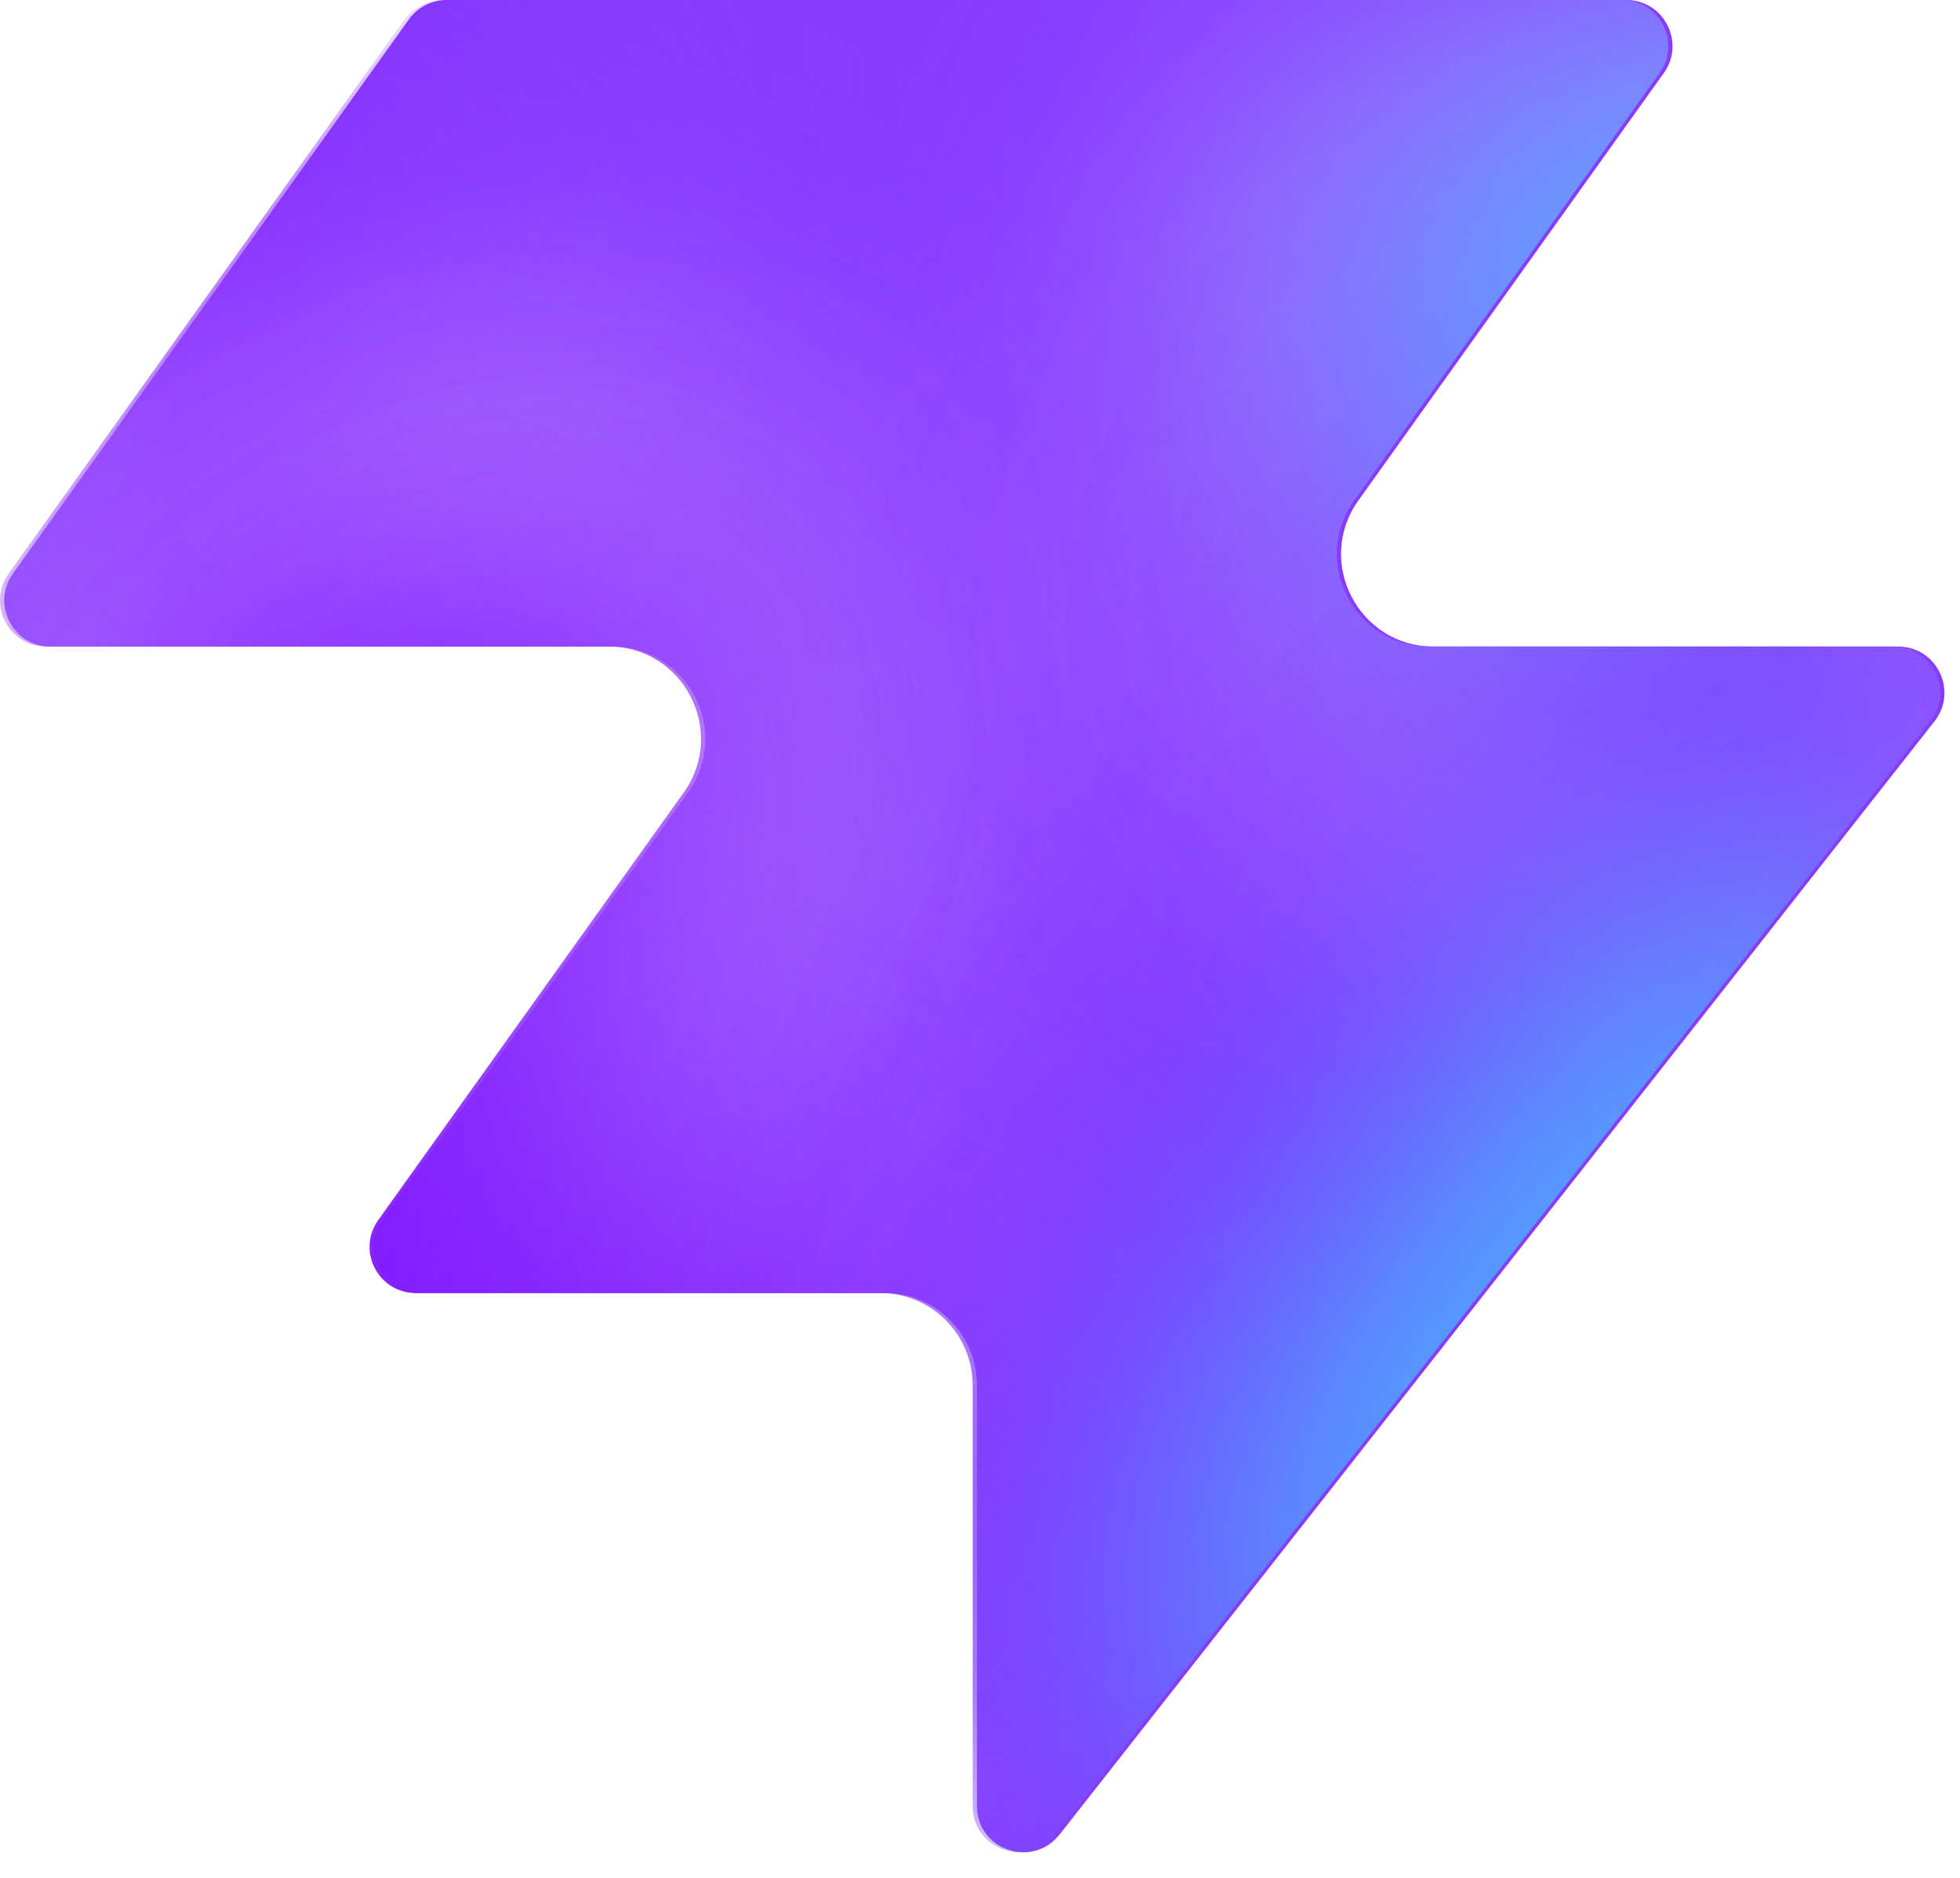
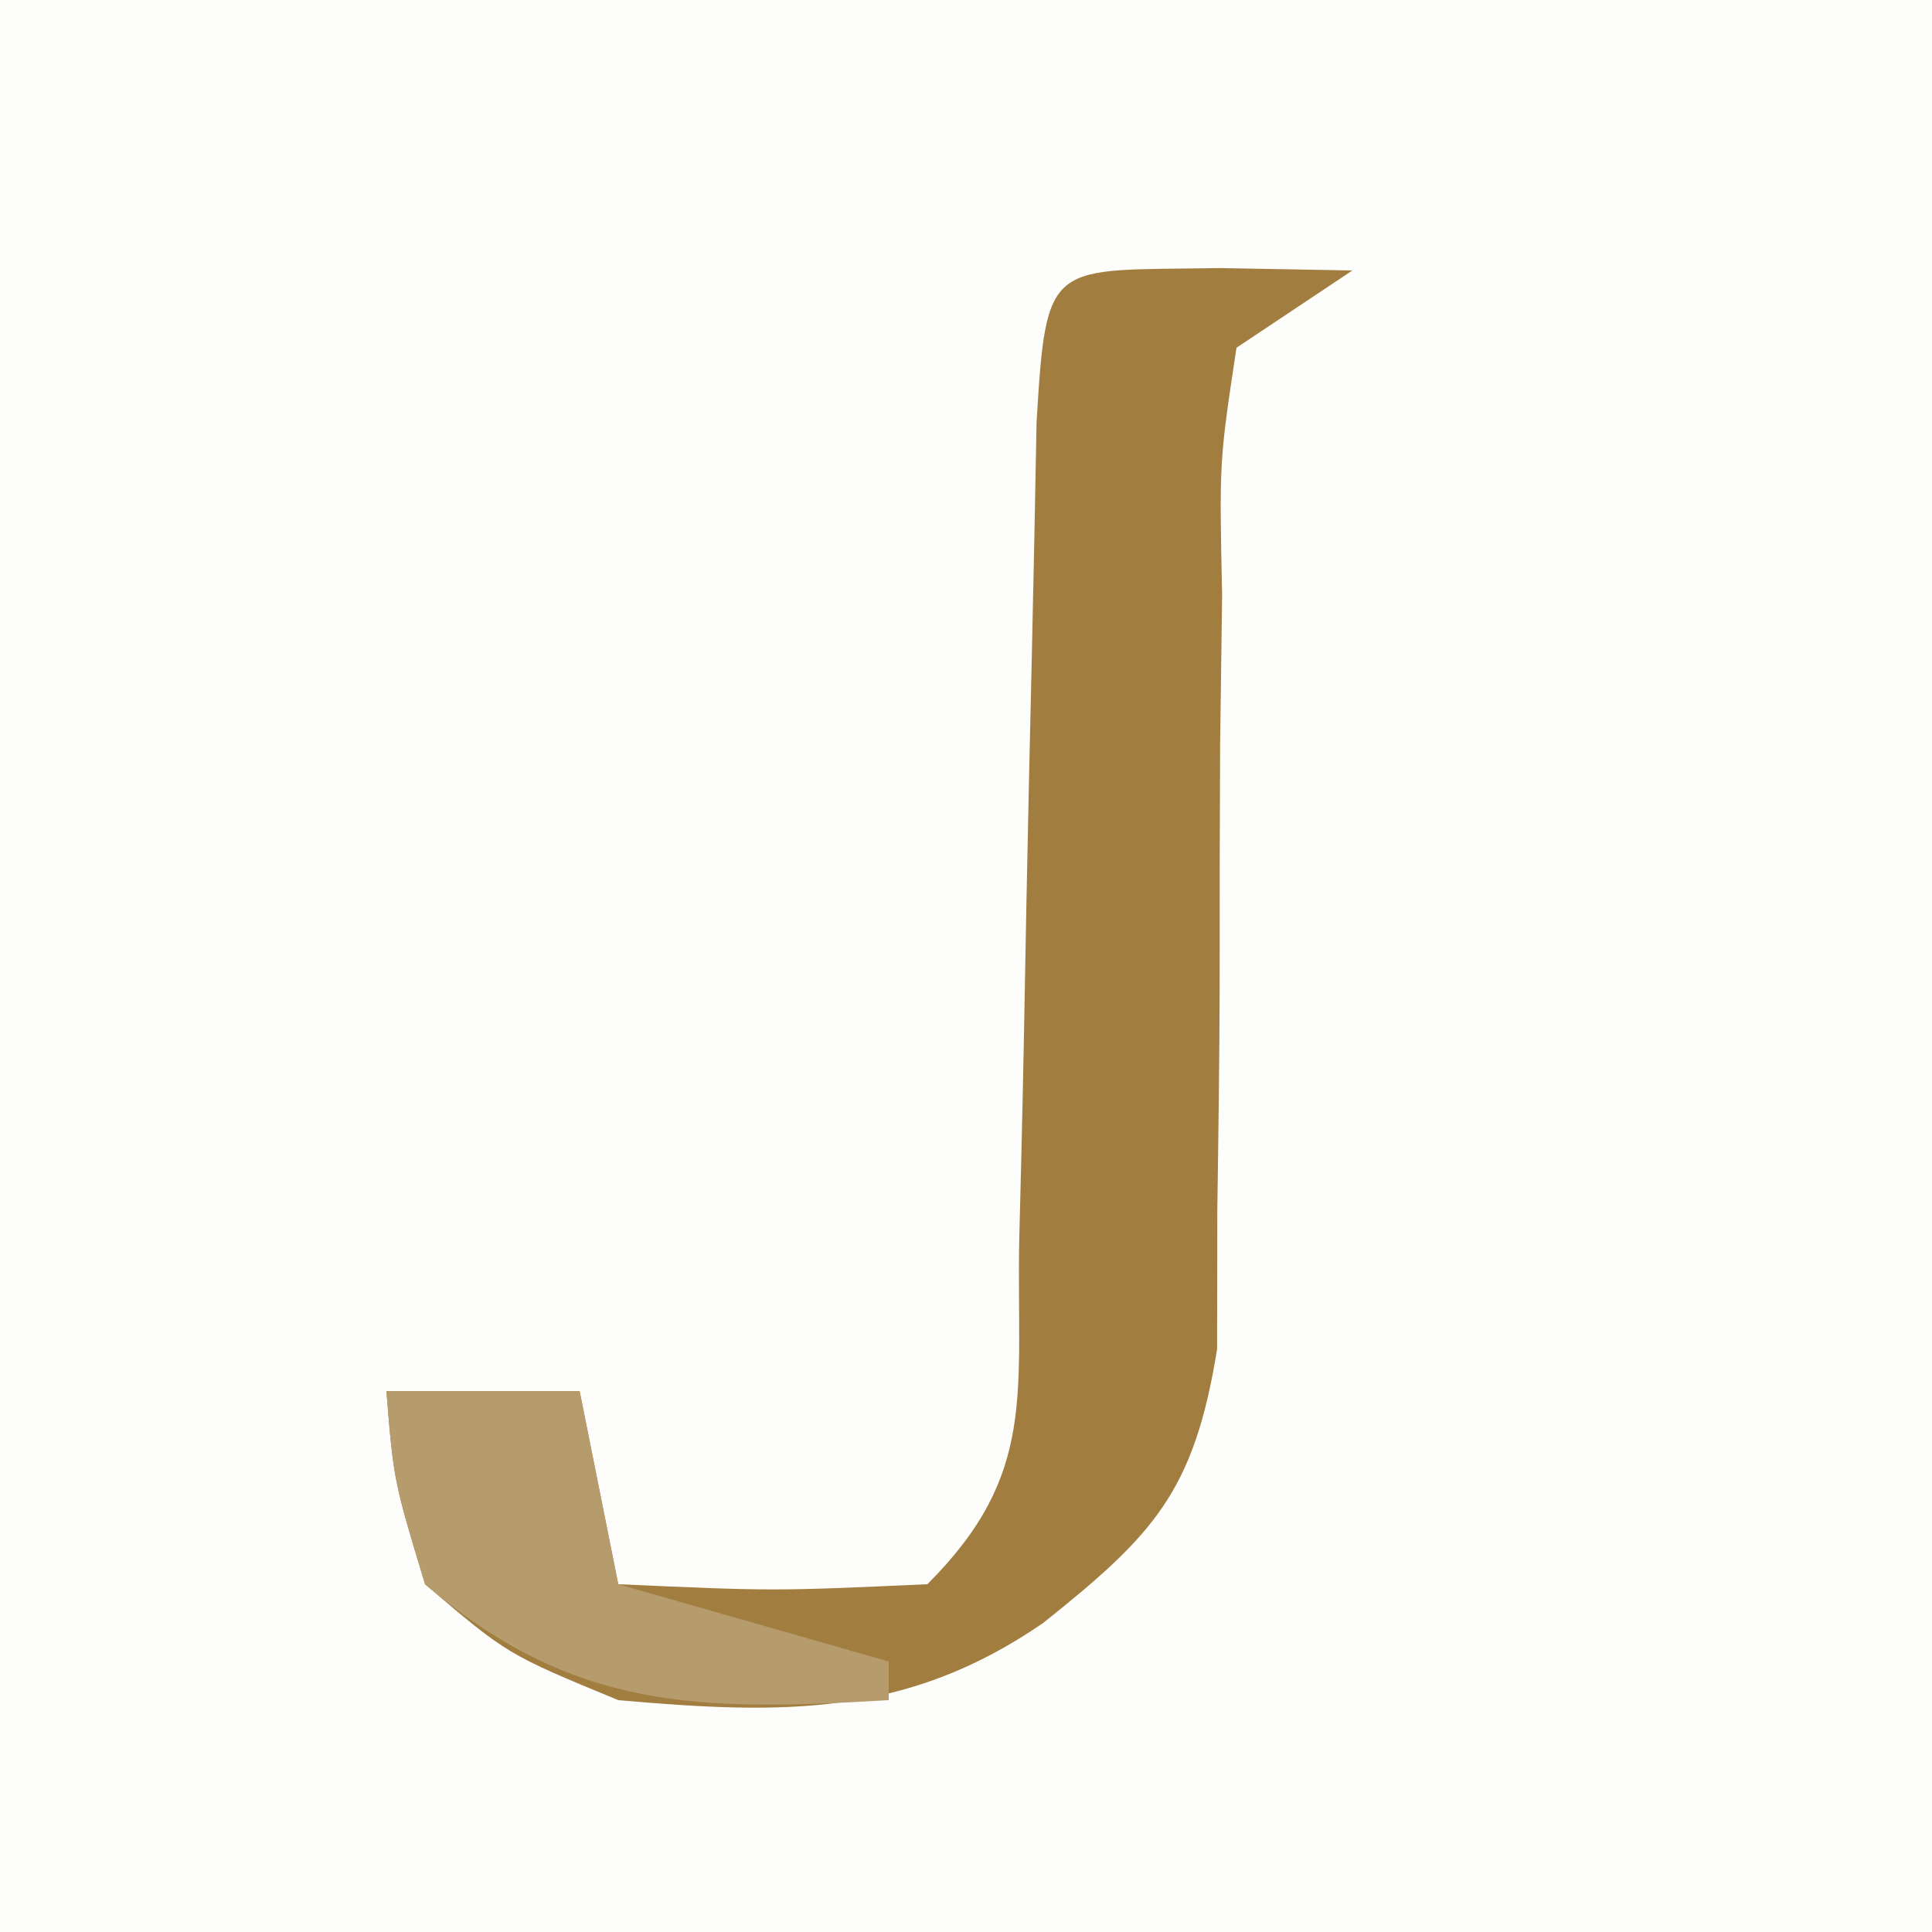
- <svg xmlns="http://www.w3.org/2000/svg" width="48" height="46" fill="none" viewBox="0 0 48 46">
-   <path fill="#863bff" d="M25.946 44.938c-.664.845-2.021.375-2.021-.698V33.937a2.26 2.26 0 0 0-2.262-2.262H10.287c-.92 0-1.456-1.04-.92-1.788l7.48-10.471c1.07-1.497 0-3.578-1.842-3.578H1.237c-.92 0-1.456-1.04-.92-1.788L10.013.474c.214-.297.556-.474.92-.474h28.894c.92 0 1.456 1.04.92 1.788l-7.48 10.471c-1.07 1.498 0 3.579 1.842 3.579h11.377c.943 0 1.473 1.088.89 1.83L25.947 44.94z" style="fill:#863bff;fill:color(display-p3 .525 .23 1);fill-opacity:1" />
-   <mask id="a" width="48" height="46" x="0" y="0" maskUnits="userSpaceOnUse" style="mask-type:alpha">
-     <path fill="#000" d="M25.842 44.938c-.664.844-2.021.375-2.021-.698V33.937a2.26 2.26 0 0 0-2.262-2.262H10.183c-.92 0-1.456-1.04-.92-1.788l7.48-10.471c1.07-1.498 0-3.579-1.842-3.579H1.133c-.92 0-1.456-1.04-.92-1.787L9.91.473c.214-.297.556-.474.92-.474h28.894c.92 0 1.456 1.04.92 1.788l-7.48 10.471c-1.07 1.498 0 3.578 1.842 3.578h11.377c.943 0 1.473 1.088.89 1.832L25.843 44.94z" style="fill:#000;fill-opacity:1" />
-   </mask>
-   <g mask="url(#a)">
-     <g filter="url(#b)">
-       <ellipse cx="5.508" cy="14.704" fill="#ede6ff" rx="5.508" ry="14.704" style="fill:#ede6ff;fill:color(display-p3 .927 .903 1);fill-opacity:1" transform="matrix(.00324 1 1 -.00324 -4.47 31.516)" />
-     </g>
-     <g filter="url(#c)">
-       <ellipse cx="10.399" cy="29.851" fill="#ede6ff" rx="10.399" ry="29.851" style="fill:#ede6ff;fill:color(display-p3 .927 .903 1);fill-opacity:1" transform="matrix(.00324 1 1 -.00324 -39.328 7.883)" />
-     </g>
-     <g filter="url(#d)">
-       <ellipse cx="5.508" cy="30.487" fill="#7e14ff" rx="5.508" ry="30.487" style="fill:#7e14ff;fill:color(display-p3 .492 .077 1);fill-opacity:1" transform="rotate(89.814 -25.913 -14.639)scale(1 -1)" />
-     </g>
-     <g filter="url(#e)">
-       <ellipse cx="5.508" cy="30.599" fill="#7e14ff" rx="5.508" ry="30.599" style="fill:#7e14ff;fill:color(display-p3 .492 .077 1);fill-opacity:1" transform="rotate(89.814 -32.644 -3.334)scale(1 -1)" />
-     </g>
-     <g filter="url(#f)">
-       <ellipse cx="5.508" cy="30.599" fill="#7e14ff" rx="5.508" ry="30.599" style="fill:#7e14ff;fill:color(display-p3 .492 .077 1);fill-opacity:1" transform="matrix(.00324 1 1 -.00324 -34.34 30.47)" />
-     </g>
-     <g filter="url(#g)">
-       <ellipse cx="14.072" cy="22.078" fill="#ede6ff" rx="14.072" ry="22.078" style="fill:#ede6ff;fill:color(display-p3 .927 .903 1);fill-opacity:1" transform="rotate(93.35 24.506 48.493)scale(-1 1)" />
-     </g>
-     <g filter="url(#h)">
-       <ellipse cx="3.47" cy="21.501" fill="#7e14ff" rx="3.47" ry="21.501" style="fill:#7e14ff;fill:color(display-p3 .492 .077 1);fill-opacity:1" transform="rotate(89.009 28.708 47.59)scale(-1 1)" />
-     </g>
-     <g filter="url(#i)">
-       <ellipse cx="3.47" cy="21.501" fill="#7e14ff" rx="3.47" ry="21.501" style="fill:#7e14ff;fill:color(display-p3 .492 .077 1);fill-opacity:1" transform="rotate(89.009 28.708 47.59)scale(-1 1)" />
-     </g>
-     <g filter="url(#j)">
-       <ellipse cx=".387" cy="8.972" fill="#7e14ff" rx="4.407" ry="29.108" style="fill:#7e14ff;fill:color(display-p3 .492 .077 1);fill-opacity:1" transform="rotate(39.51 .387 8.972)" />
-     </g>
-     <g filter="url(#k)">
-       <ellipse cx="47.523" cy="-6.092" fill="#7e14ff" rx="4.407" ry="29.108" style="fill:#7e14ff;fill:color(display-p3 .492 .077 1);fill-opacity:1" transform="rotate(37.892 47.523 -6.092)" />
-     </g>
-     <g filter="url(#l)">
-       <ellipse cx="41.412" cy="6.333" fill="#47bfff" rx="5.971" ry="9.665" style="fill:#47bfff;fill:color(display-p3 .28 .748 1);fill-opacity:1" transform="rotate(37.892 41.412 6.333)" />
-     </g>
-     <g filter="url(#m)">
-       <ellipse cx="-1.879" cy="38.332" fill="#7e14ff" rx="4.407" ry="29.108" style="fill:#7e14ff;fill:color(display-p3 .492 .077 1);fill-opacity:1" transform="rotate(37.892 -1.88 38.332)" />
-     </g>
-     <g filter="url(#n)">
-       <ellipse cx="-1.879" cy="38.332" fill="#7e14ff" rx="4.407" ry="29.108" style="fill:#7e14ff;fill:color(display-p3 .492 .077 1);fill-opacity:1" transform="rotate(37.892 -1.88 38.332)" />
-     </g>
-     <g filter="url(#o)">
-       <ellipse cx="35.651" cy="29.907" fill="#7e14ff" rx="4.407" ry="29.108" style="fill:#7e14ff;fill:color(display-p3 .492 .077 1);fill-opacity:1" transform="rotate(37.892 35.651 29.907)" />
-     </g>
-     <g filter="url(#p)">
-       <ellipse cx="38.418" cy="32.4" fill="#47bfff" rx="5.971" ry="15.297" style="fill:#47bfff;fill:color(display-p3 .28 .748 1);fill-opacity:1" transform="rotate(37.892 38.418 32.4)" />
-     </g>
-   </g>
-   <defs>
-     <filter id="b" width="60.045" height="41.654" x="-19.77" y="16.149" color-interpolation-filters="sRGB" filterUnits="userSpaceOnUse">
-       <feFlood flood-opacity="0" result="BackgroundImageFix" />
-       <feBlend in="SourceGraphic" in2="BackgroundImageFix" result="shape" />
-       <feGaussianBlur result="effect1_foregroundBlur_2002_17158" stdDeviation="7.659" />
-     </filter>
-     <filter id="c" width="90.34" height="51.437" x="-54.613" y="-7.533" color-interpolation-filters="sRGB" filterUnits="userSpaceOnUse">
-       <feFlood flood-opacity="0" result="BackgroundImageFix" />
-       <feBlend in="SourceGraphic" in2="BackgroundImageFix" result="shape" />
-       <feGaussianBlur result="effect1_foregroundBlur_2002_17158" stdDeviation="7.659" />
-     </filter>
-     <filter id="d" width="79.355" height="29.4" x="-49.64" y="2.03" color-interpolation-filters="sRGB" filterUnits="userSpaceOnUse">
-       <feFlood flood-opacity="0" result="BackgroundImageFix" />
-       <feBlend in="SourceGraphic" in2="BackgroundImageFix" result="shape" />
-       <feGaussianBlur result="effect1_foregroundBlur_2002_17158" stdDeviation="4.596" />
-     </filter>
-     <filter id="e" width="79.579" height="29.4" x="-45.045" y="20.029" color-interpolation-filters="sRGB" filterUnits="userSpaceOnUse">
-       <feFlood flood-opacity="0" result="BackgroundImageFix" />
-       <feBlend in="SourceGraphic" in2="BackgroundImageFix" result="shape" />
-       <feGaussianBlur result="effect1_foregroundBlur_2002_17158" stdDeviation="4.596" />
-     </filter>
-     <filter id="f" width="79.579" height="29.4" x="-43.513" y="21.178" color-interpolation-filters="sRGB" filterUnits="userSpaceOnUse">
-       <feFlood flood-opacity="0" result="BackgroundImageFix" />
-       <feBlend in="SourceGraphic" in2="BackgroundImageFix" result="shape" />
-       <feGaussianBlur result="effect1_foregroundBlur_2002_17158" stdDeviation="4.596" />
-     </filter>
-     <filter id="g" width="74.749" height="58.852" x="15.756" y="-17.901" color-interpolation-filters="sRGB" filterUnits="userSpaceOnUse">
-       <feFlood flood-opacity="0" result="BackgroundImageFix" />
-       <feBlend in="SourceGraphic" in2="BackgroundImageFix" result="shape" />
-       <feGaussianBlur result="effect1_foregroundBlur_2002_17158" stdDeviation="7.659" />
-     </filter>
-     <filter id="h" width="61.377" height="25.362" x="23.548" y="2.284" color-interpolation-filters="sRGB" filterUnits="userSpaceOnUse">
-       <feFlood flood-opacity="0" result="BackgroundImageFix" />
-       <feBlend in="SourceGraphic" in2="BackgroundImageFix" result="shape" />
-       <feGaussianBlur result="effect1_foregroundBlur_2002_17158" stdDeviation="4.596" />
-     </filter>
-     <filter id="i" width="61.377" height="25.362" x="23.548" y="2.284" color-interpolation-filters="sRGB" filterUnits="userSpaceOnUse">
-       <feFlood flood-opacity="0" result="BackgroundImageFix" />
-       <feBlend in="SourceGraphic" in2="BackgroundImageFix" result="shape" />
-       <feGaussianBlur result="effect1_foregroundBlur_2002_17158" stdDeviation="4.596" />
-     </filter>
-     <filter id="j" width="56.045" height="63.649" x="-27.636" y="-22.853" color-interpolation-filters="sRGB" filterUnits="userSpaceOnUse">
-       <feFlood flood-opacity="0" result="BackgroundImageFix" />
-       <feBlend in="SourceGraphic" in2="BackgroundImageFix" result="shape" />
-       <feGaussianBlur result="effect1_foregroundBlur_2002_17158" stdDeviation="4.596" />
-     </filter>
-     <filter id="k" width="54.814" height="64.646" x="20.116" y="-38.415" color-interpolation-filters="sRGB" filterUnits="userSpaceOnUse">
-       <feFlood flood-opacity="0" result="BackgroundImageFix" />
-       <feBlend in="SourceGraphic" in2="BackgroundImageFix" result="shape" />
-       <feGaussianBlur result="effect1_foregroundBlur_2002_17158" stdDeviation="4.596" />
-     </filter>
-     <filter id="l" width="33.541" height="35.313" x="24.641" y="-11.323" color-interpolation-filters="sRGB" filterUnits="userSpaceOnUse">
-       <feFlood flood-opacity="0" result="BackgroundImageFix" />
-       <feBlend in="SourceGraphic" in2="BackgroundImageFix" result="shape" />
-       <feGaussianBlur result="effect1_foregroundBlur_2002_17158" stdDeviation="4.596" />
-     </filter>
-     <filter id="m" width="54.814" height="64.646" x="-29.286" y="6.009" color-interpolation-filters="sRGB" filterUnits="userSpaceOnUse">
-       <feFlood flood-opacity="0" result="BackgroundImageFix" />
-       <feBlend in="SourceGraphic" in2="BackgroundImageFix" result="shape" />
-       <feGaussianBlur result="effect1_foregroundBlur_2002_17158" stdDeviation="4.596" />
-     </filter>
-     <filter id="n" width="54.814" height="64.646" x="-29.286" y="6.009" color-interpolation-filters="sRGB" filterUnits="userSpaceOnUse">
-       <feFlood flood-opacity="0" result="BackgroundImageFix" />
-       <feBlend in="SourceGraphic" in2="BackgroundImageFix" result="shape" />
-       <feGaussianBlur result="effect1_foregroundBlur_2002_17158" stdDeviation="4.596" />
-     </filter>
-     <filter id="o" width="54.814" height="64.646" x="8.244" y="-2.416" color-interpolation-filters="sRGB" filterUnits="userSpaceOnUse">
-       <feFlood flood-opacity="0" result="BackgroundImageFix" />
-       <feBlend in="SourceGraphic" in2="BackgroundImageFix" result="shape" />
-       <feGaussianBlur result="effect1_foregroundBlur_2002_17158" stdDeviation="4.596" />
-     </filter>
-     <filter id="p" width="39.409" height="43.623" x="18.713" y="10.588" color-interpolation-filters="sRGB" filterUnits="userSpaceOnUse">
-       <feFlood flood-opacity="0" result="BackgroundImageFix" />
-       <feBlend in="SourceGraphic" in2="BackgroundImageFix" result="shape" />
-       <feGaussianBlur result="effect1_foregroundBlur_2002_17158" stdDeviation="4.596" />
-     </filter>
-   </defs>
+ <svg xmlns="http://www.w3.org/2000/svg" version="1.1" width="50" height="50">
+   <path d="M0 0 C16.5 0 33 0 50 0 C50 16.5 50 33 50 50 C33.5 50 17 50 0 50 C0 33.5 0 17 0 0 Z " fill="#FDFDFC" transform="translate(0,0)" />
+   <path d="M0 0 C1.134 0.021 2.269 0.041 3.438 0.062 C2.447 0.723 1.458 1.383 0.438 2.062 C-0.008 5.004 -0.008 5.004 0.066 8.461 C0.049 9.745 0.032 11.029 0.014 12.352 C0.004 14.395 -0 16.437 0.002 18.48 C-0.002 20.453 -0.03 22.426 -0.059 24.398 C-0.06 25.58 -0.062 26.761 -0.064 27.978 C-0.659 31.661 -1.691 32.771 -4.562 35.062 C-8.115 37.512 -11.33 37.434 -15.562 37.062 C-18.438 35.875 -18.438 35.875 -20.562 34.062 C-21.375 31.375 -21.375 31.375 -21.562 29.062 C-19.913 29.062 -18.262 29.062 -16.562 29.062 C-16.233 30.712 -15.902 32.362 -15.562 34.062 C-11.552 34.241 -11.552 34.241 -7.562 34.062 C-4.7 31.2 -5.262 29.125 -5.184 25.121 C-5.167 24.438 -5.15 23.755 -5.132 23.052 C-5.079 20.868 -5.039 18.684 -5 16.5 C-4.956 14.312 -4.909 12.125 -4.857 9.938 C-4.811 7.955 -4.773 5.973 -4.736 3.99 C-4.483 -0.283 -4.403 0.077 0 0 Z " fill="#A17E3F" transform="translate(31.5625,6.9375)" />
+   <path d="M0 0 C1.65 0 3.3 0 5 0 C5.33 1.65 5.66 3.3 6 5 C8.31 5.66 10.62 6.32 13 7 C13 7.33 13 7.66 13 8 C8.081 8.289 4.842 8.277 1 5 C0.188 2.312 0.188 2.312 0 0 Z " fill="#B69C6D" transform="translate(10,36)" />
</svg>
